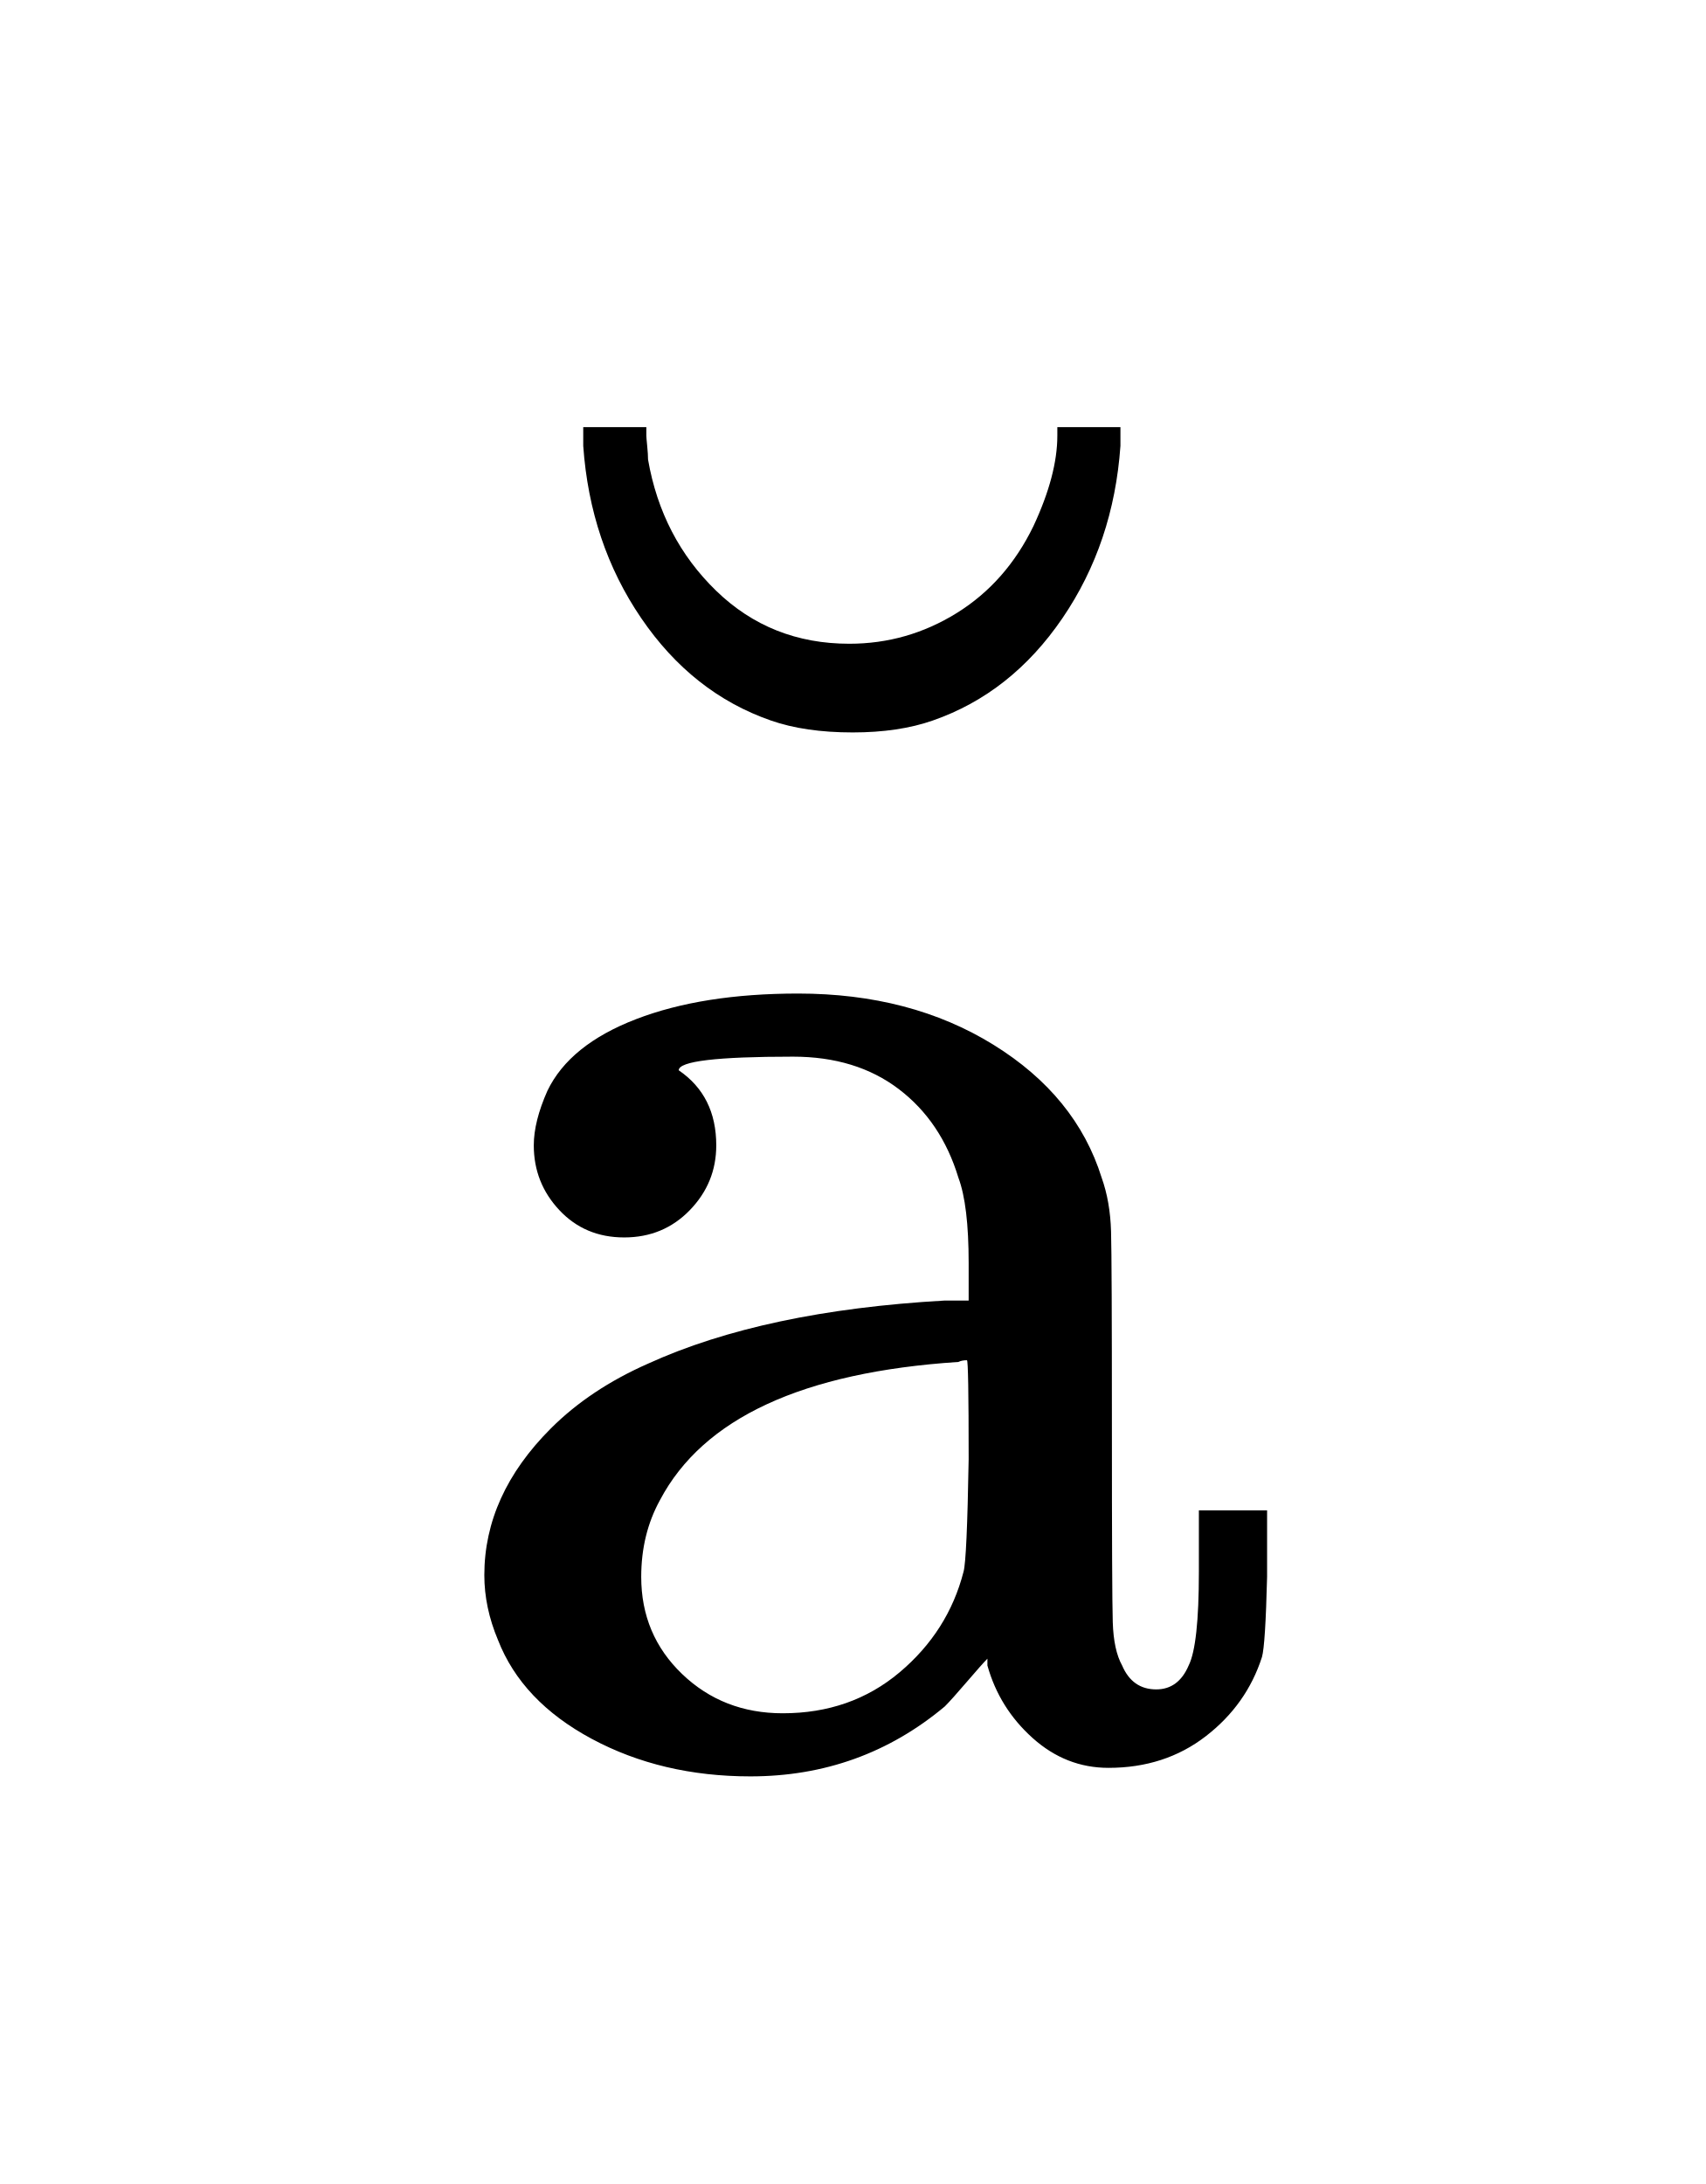
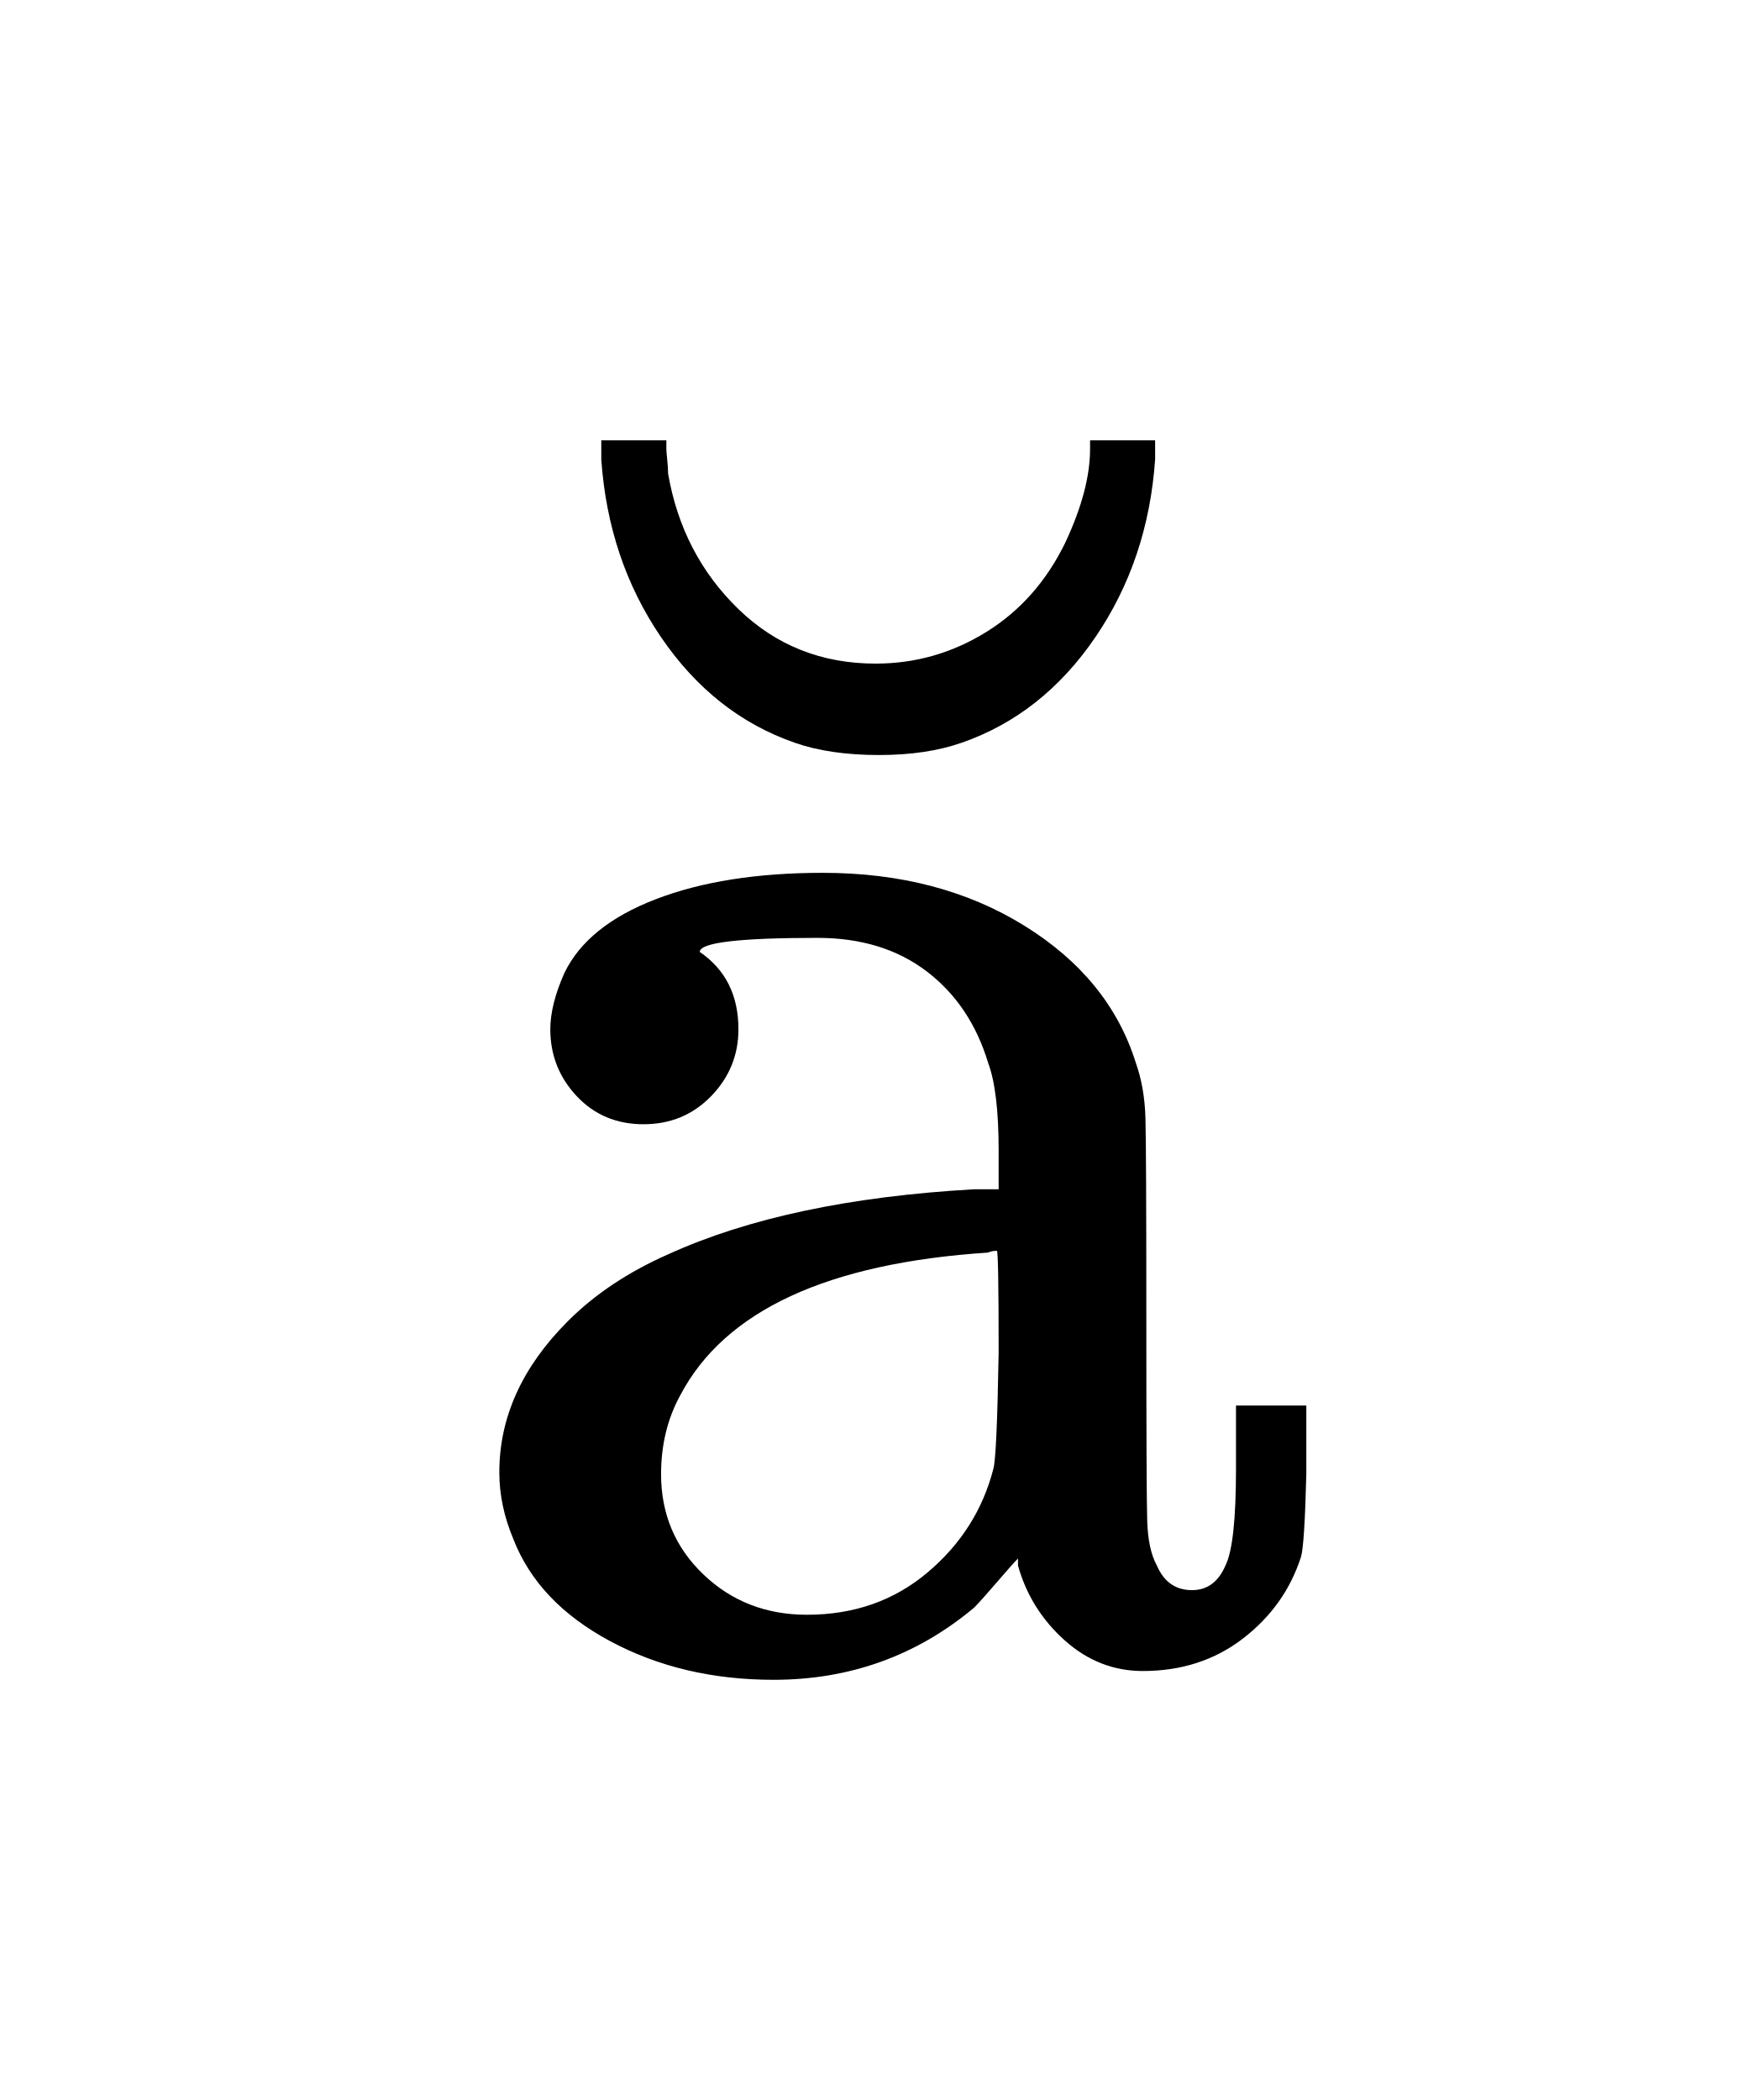
- <svg xmlns="http://www.w3.org/2000/svg" viewBox="0 0 40 51.222" width="40" height="51.222">
-   <path d="M14.64 29.022 Q13.72 29.022 13.12 28.382 Q12.52 27.742 12.52 26.862 Q12.52 26.302 12.84 25.582 Q13.36 24.502 14.92 23.902 Q16.48 23.302 18.72 23.302 Q21.36 23.302 23.3 24.502 Q25.24 25.702 25.84 27.622 Q26.04 28.182 26.06 28.882 Q26.08 29.582 26.08 33.462 Q26.08 37.382 26.1 38.042 Q26.12 38.702 26.32 39.062 Q26.56 39.622 27.12 39.622 Q27.64 39.622 27.88 39.062 Q28.12 38.582 28.12 36.862 L28.12 35.422 L29.72 35.422 L29.72 36.982 Q29.68 38.582 29.6 38.862 Q29.24 39.982 28.28 40.722 Q27.32 41.462 26 41.462 Q25 41.462 24.22 40.762 Q23.44 40.062 23.16 39.062 L23.16 38.902 Q23.04 39.022 22.68 39.442 Q22.32 39.862 22.16 40.022 Q20.2 41.662 17.6 41.662 Q15.52 41.662 13.88 40.782 Q12.24 39.902 11.68 38.462 Q11.36 37.702 11.36 36.942 Q11.36 35.062 12.92 33.502 Q13.84 32.582 15.2 31.982 Q17.92 30.742 22.16 30.502 L22.72 30.502 L22.72 29.622 Q22.72 28.262 22.48 27.622 Q22.08 26.302 21.08 25.542 Q20.08 24.782 18.6 24.782 Q15.92 24.782 15.92 25.102 Q16.8 25.702 16.8 26.862 Q16.8 27.742 16.18 28.382 Q15.56 29.022 14.64 29.022 L14.64 29.022 Z M22.72 34.222 Q22.72 31.902 22.68 31.902 Q22.56 31.902 22.48 31.942 Q17 32.302 15.48 35.182 Q15.04 35.982 15.04 36.982 Q15.04 38.342 16 39.262 Q16.96 40.182 18.36 40.182 Q19.96 40.182 21.1 39.222 Q22.24 38.262 22.6 36.862 Q22.68 36.582 22.72 34.222 L22.72 34.222 Z" fill="rgba(0,0,0,1)" fill-rule="evenodd" stroke="none" />
+ <svg xmlns="http://www.w3.org/2000/svg" viewBox="0 0 40 47.778" width="40" height="47.778">
+   <path d="M14.64 25.578 Q13.72 25.578 13.12 24.938 Q12.52 24.298 12.52 23.418 Q12.52 22.858 12.84 22.138 Q13.36 21.058 14.92 20.458 Q16.48 19.858 18.72 19.858 Q21.36 19.858 23.3 21.058 Q25.24 22.258 25.84 24.178 Q26.04 24.738 26.06 25.438 Q26.08 26.138 26.08 30.018 Q26.08 33.938 26.1 34.598 Q26.12 35.258 26.32 35.618 Q26.56 36.178 27.12 36.178 Q27.64 36.178 27.88 35.618 Q28.12 35.138 28.12 33.418 L28.12 31.978 L29.72 31.978 L29.72 33.538 Q29.68 35.138 29.6 35.418 Q29.24 36.538 28.28 37.278 Q27.32 38.018 26 38.018 Q25 38.018 24.22 37.318 Q23.44 36.618 23.16 35.618 L23.16 35.458 Q23.04 35.578 22.68 35.998 Q22.32 36.418 22.16 36.578 Q20.2 38.218 17.6 38.218 Q15.52 38.218 13.88 37.338 Q12.24 36.458 11.68 35.018 Q11.36 34.258 11.36 33.498 Q11.36 31.618 12.92 30.058 Q13.84 29.138 15.2 28.538 Q17.92 27.298 22.16 27.058 L22.72 27.058 L22.72 26.178 Q22.72 24.818 22.48 24.178 Q22.08 22.858 21.08 22.098 Q20.08 21.338 18.6 21.338 Q15.92 21.338 15.92 21.658 Q16.8 22.258 16.8 23.418 Q16.8 24.298 16.18 24.938 Q15.56 25.578 14.64 25.578 L14.64 25.578 Z M22.72 30.778 Q22.72 28.458 22.68 28.458 Q22.56 28.458 22.48 28.498 Q17 28.858 15.48 31.738 Q15.04 32.538 15.04 33.538 Q15.04 34.898 16 35.818 Q16.96 36.738 18.36 36.738 Q19.96 36.738 21.1 35.778 Q22.24 34.818 22.6 33.418 Q22.68 33.138 22.72 30.778 L22.72 30.778 Z" fill="rgba(0,0,0,1)" fill-rule="evenodd" stroke="none" />
  <path d="M15.2 10.778 Q15.52 12.618 16.8 13.858 Q18.08 15.098 19.92 15.098 Q21.28 15.098 22.44 14.378 Q23.6 13.658 24.24 12.338 Q24.8 11.138 24.8 10.218 L24.8 10.018 L26.28 10.018 L26.28 10.458 Q26.12 12.738 24.92 14.498 Q23.72 16.258 21.88 16.898 Q21.08 17.178 20 17.178 Q18.88 17.178 18.08 16.898 Q16.24 16.258 15.04 14.498 Q13.84 12.738 13.68 10.458 L13.68 10.018 L15.16 10.018 L15.16 10.218 Q15.16 10.258 15.18 10.458 Q15.2 10.658 15.2 10.778 L15.2 10.778 Z" fill="rgba(0,0,0,1)" fill-rule="evenodd" stroke="none" />
</svg>
